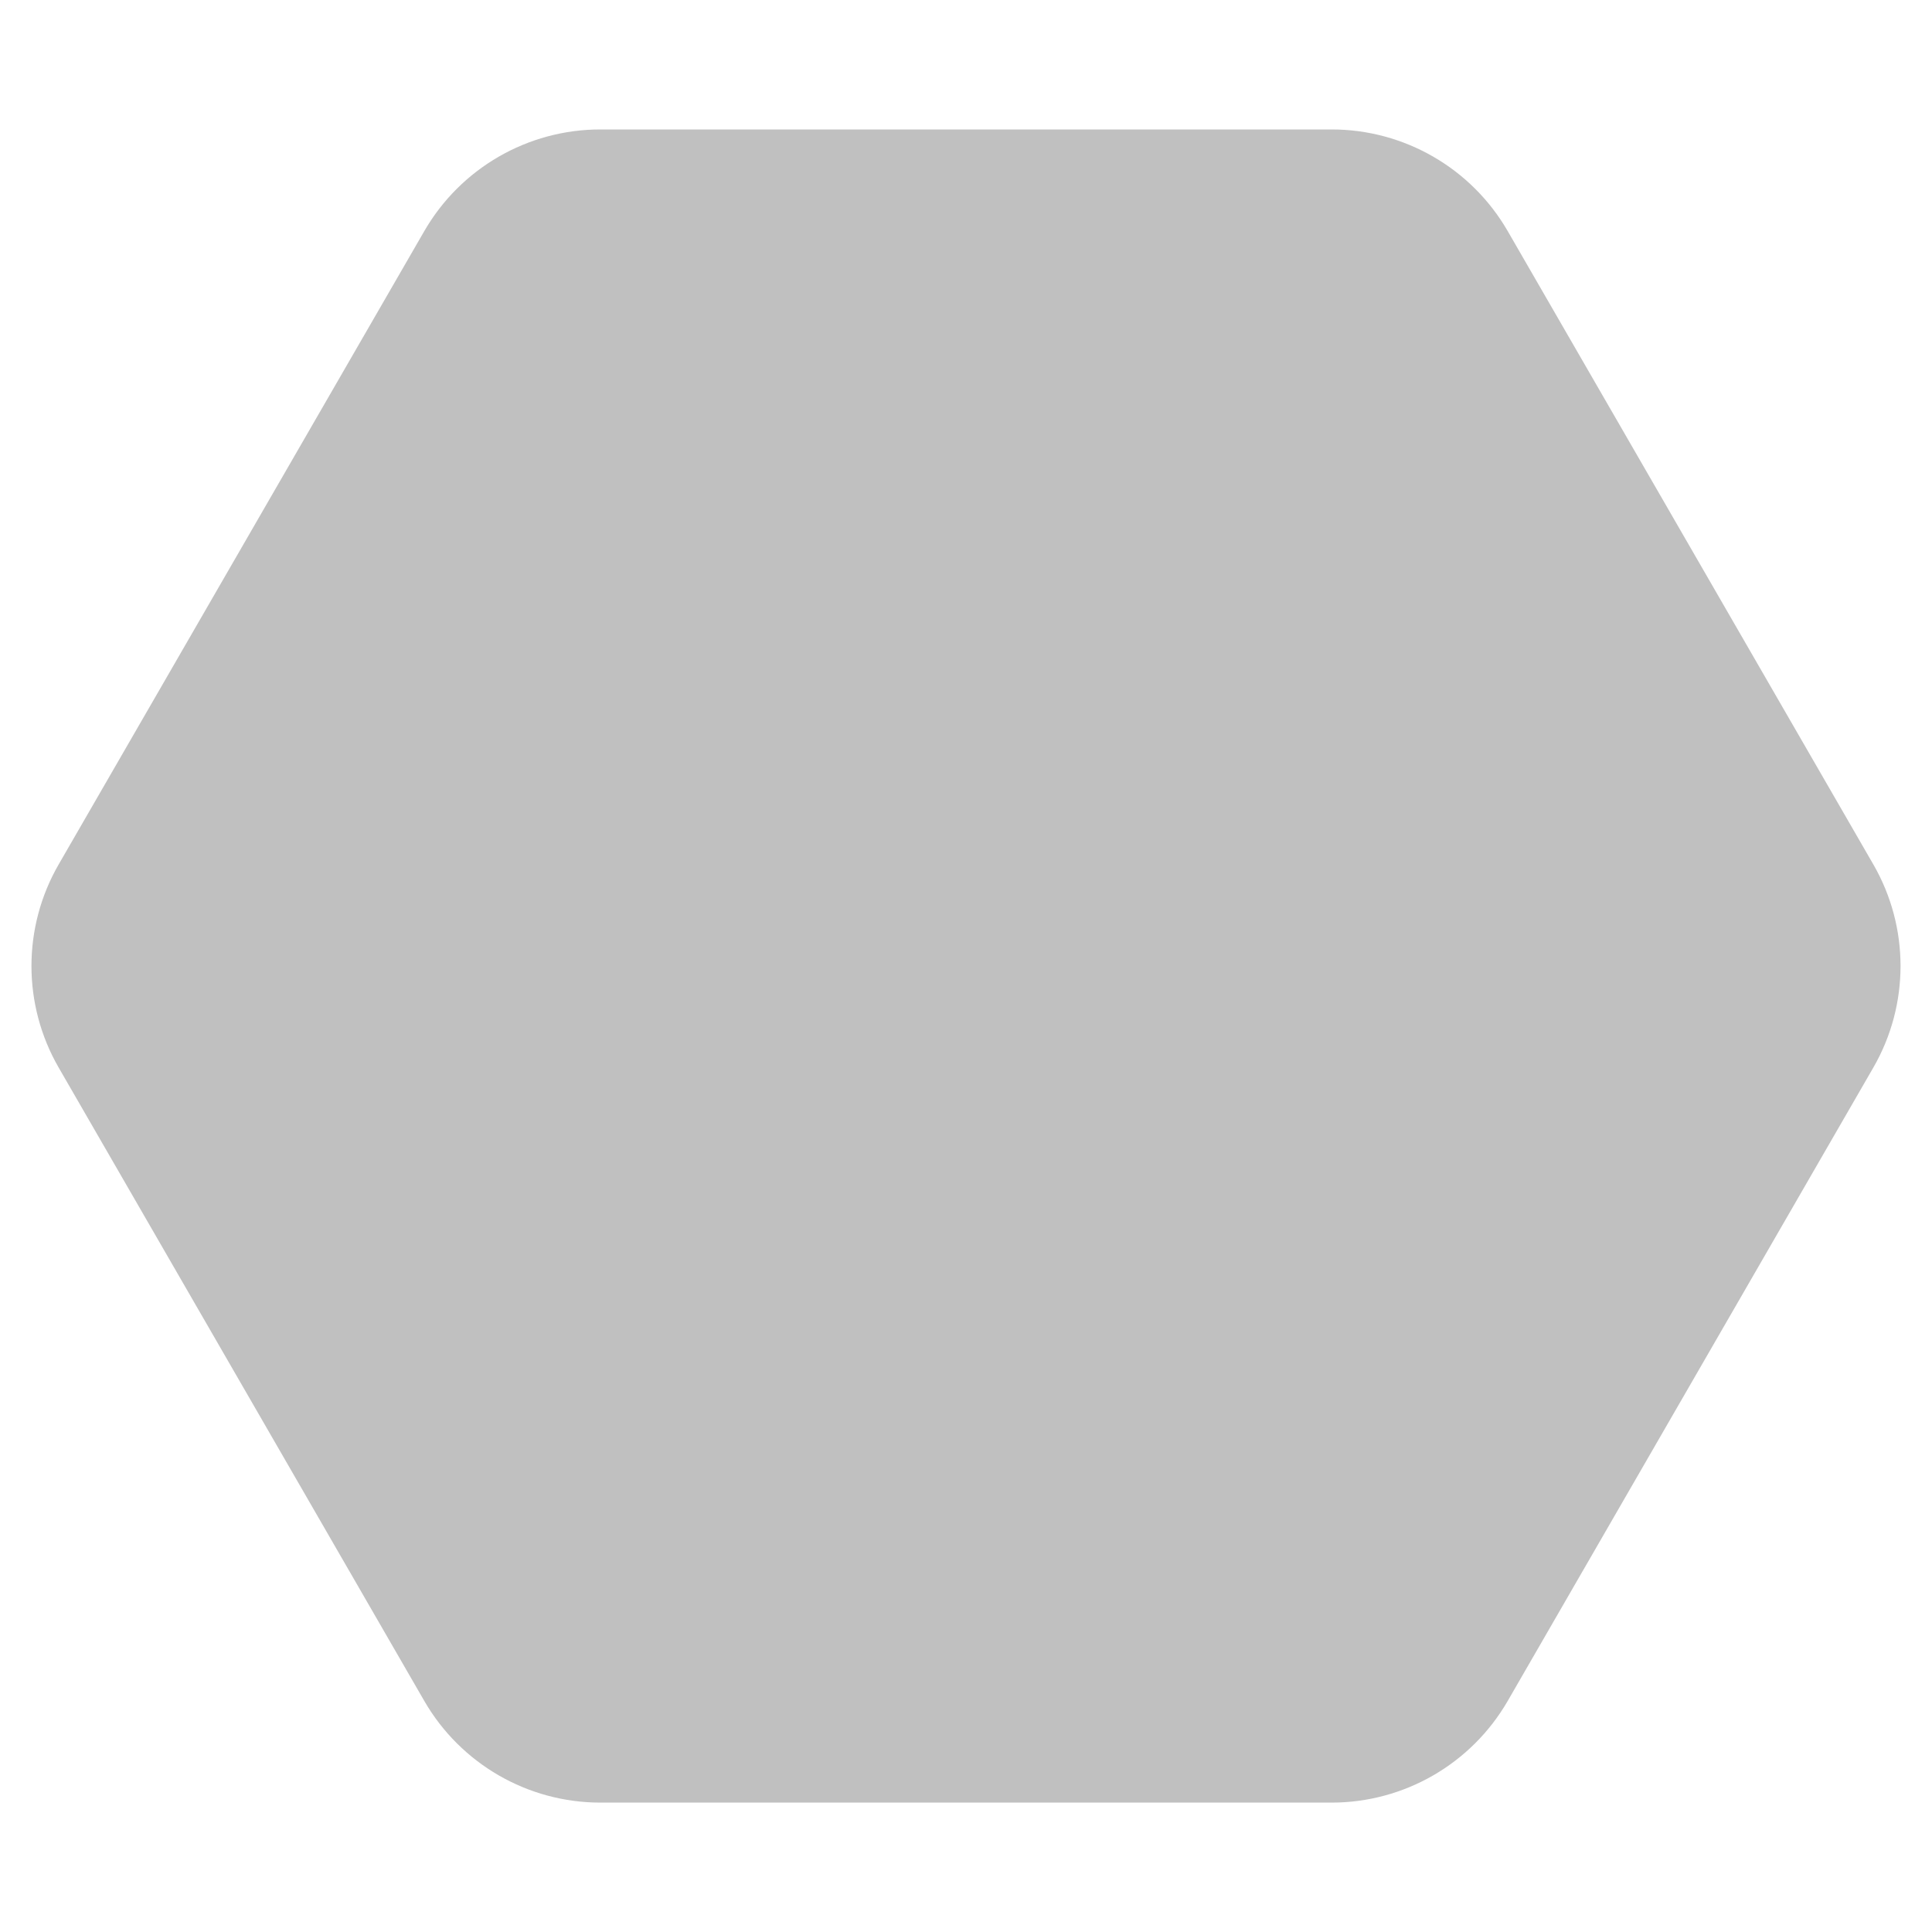
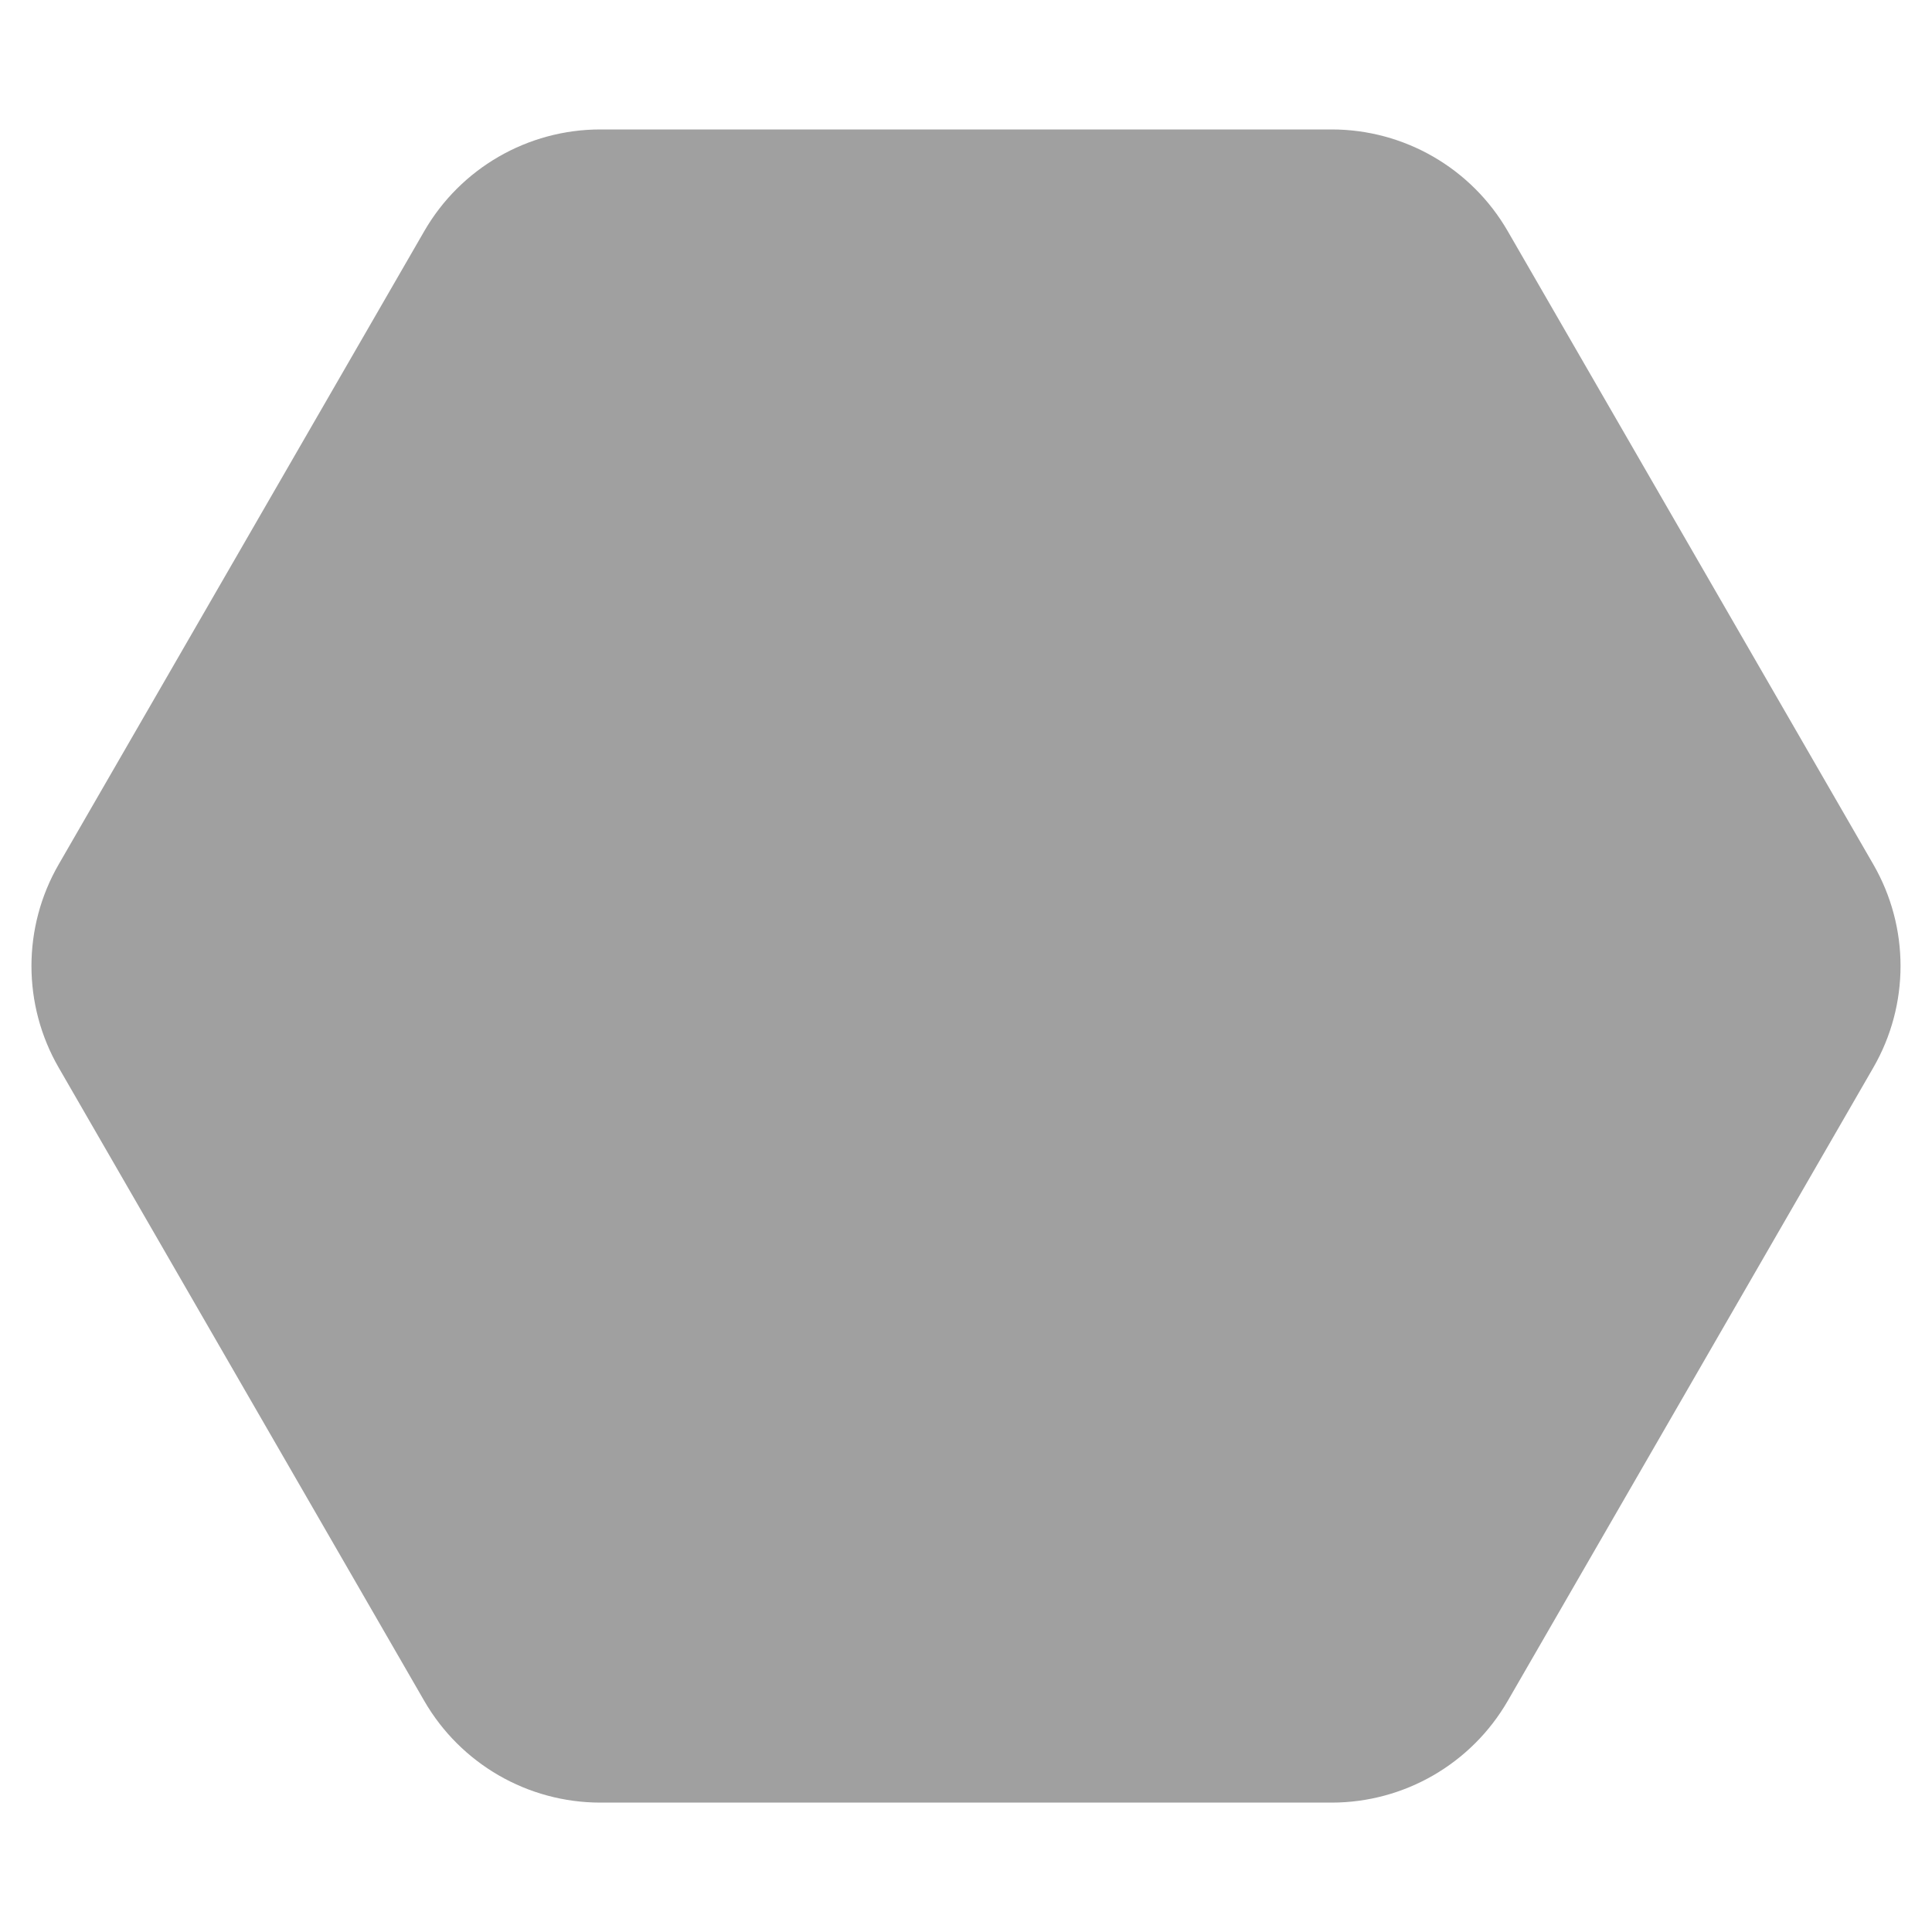
- <svg xmlns="http://www.w3.org/2000/svg" width="38" height="38" viewBox="0 0 38 38" fill="none">
-   <path d="M36.845 17C37.56 18.238 37.56 19.762 36.845 21L29.655 33.455C28.94 34.692 27.62 35.455 26.191 35.455L11.809 35.455C10.38 35.455 9.06 34.692 8.345 33.455L1.155 21C0.44 19.762 0.44 18.238 1.155 17L8.345 4.546C9.06 3.308 10.38 2.546 11.809 2.546L26.191 2.546C27.62 2.546 28.94 3.308 29.655 4.546L36.845 17Z" fill="#C0C0C0" />
+ <svg xmlns="http://www.w3.org/2000/svg" width="44" height="44" viewBox="0 0 38 38" fill="none">
+   <path d="M36.845 17C37.56 18.238 37.56 19.762 36.845 21L29.655 33.455C28.94 34.692 27.62 35.455 26.191 35.455L11.809 35.455C10.38 35.455 9.06 34.692 8.345 33.455L1.155 21C0.44 19.762 0.44 18.238 1.155 17L8.345 4.546C9.06 3.308 10.38 2.546 11.809 2.546L26.191 2.546C27.62 2.546 28.94 3.308 29.655 4.546L36.845 17Z" fill="#A0A0A0" />
</svg>
